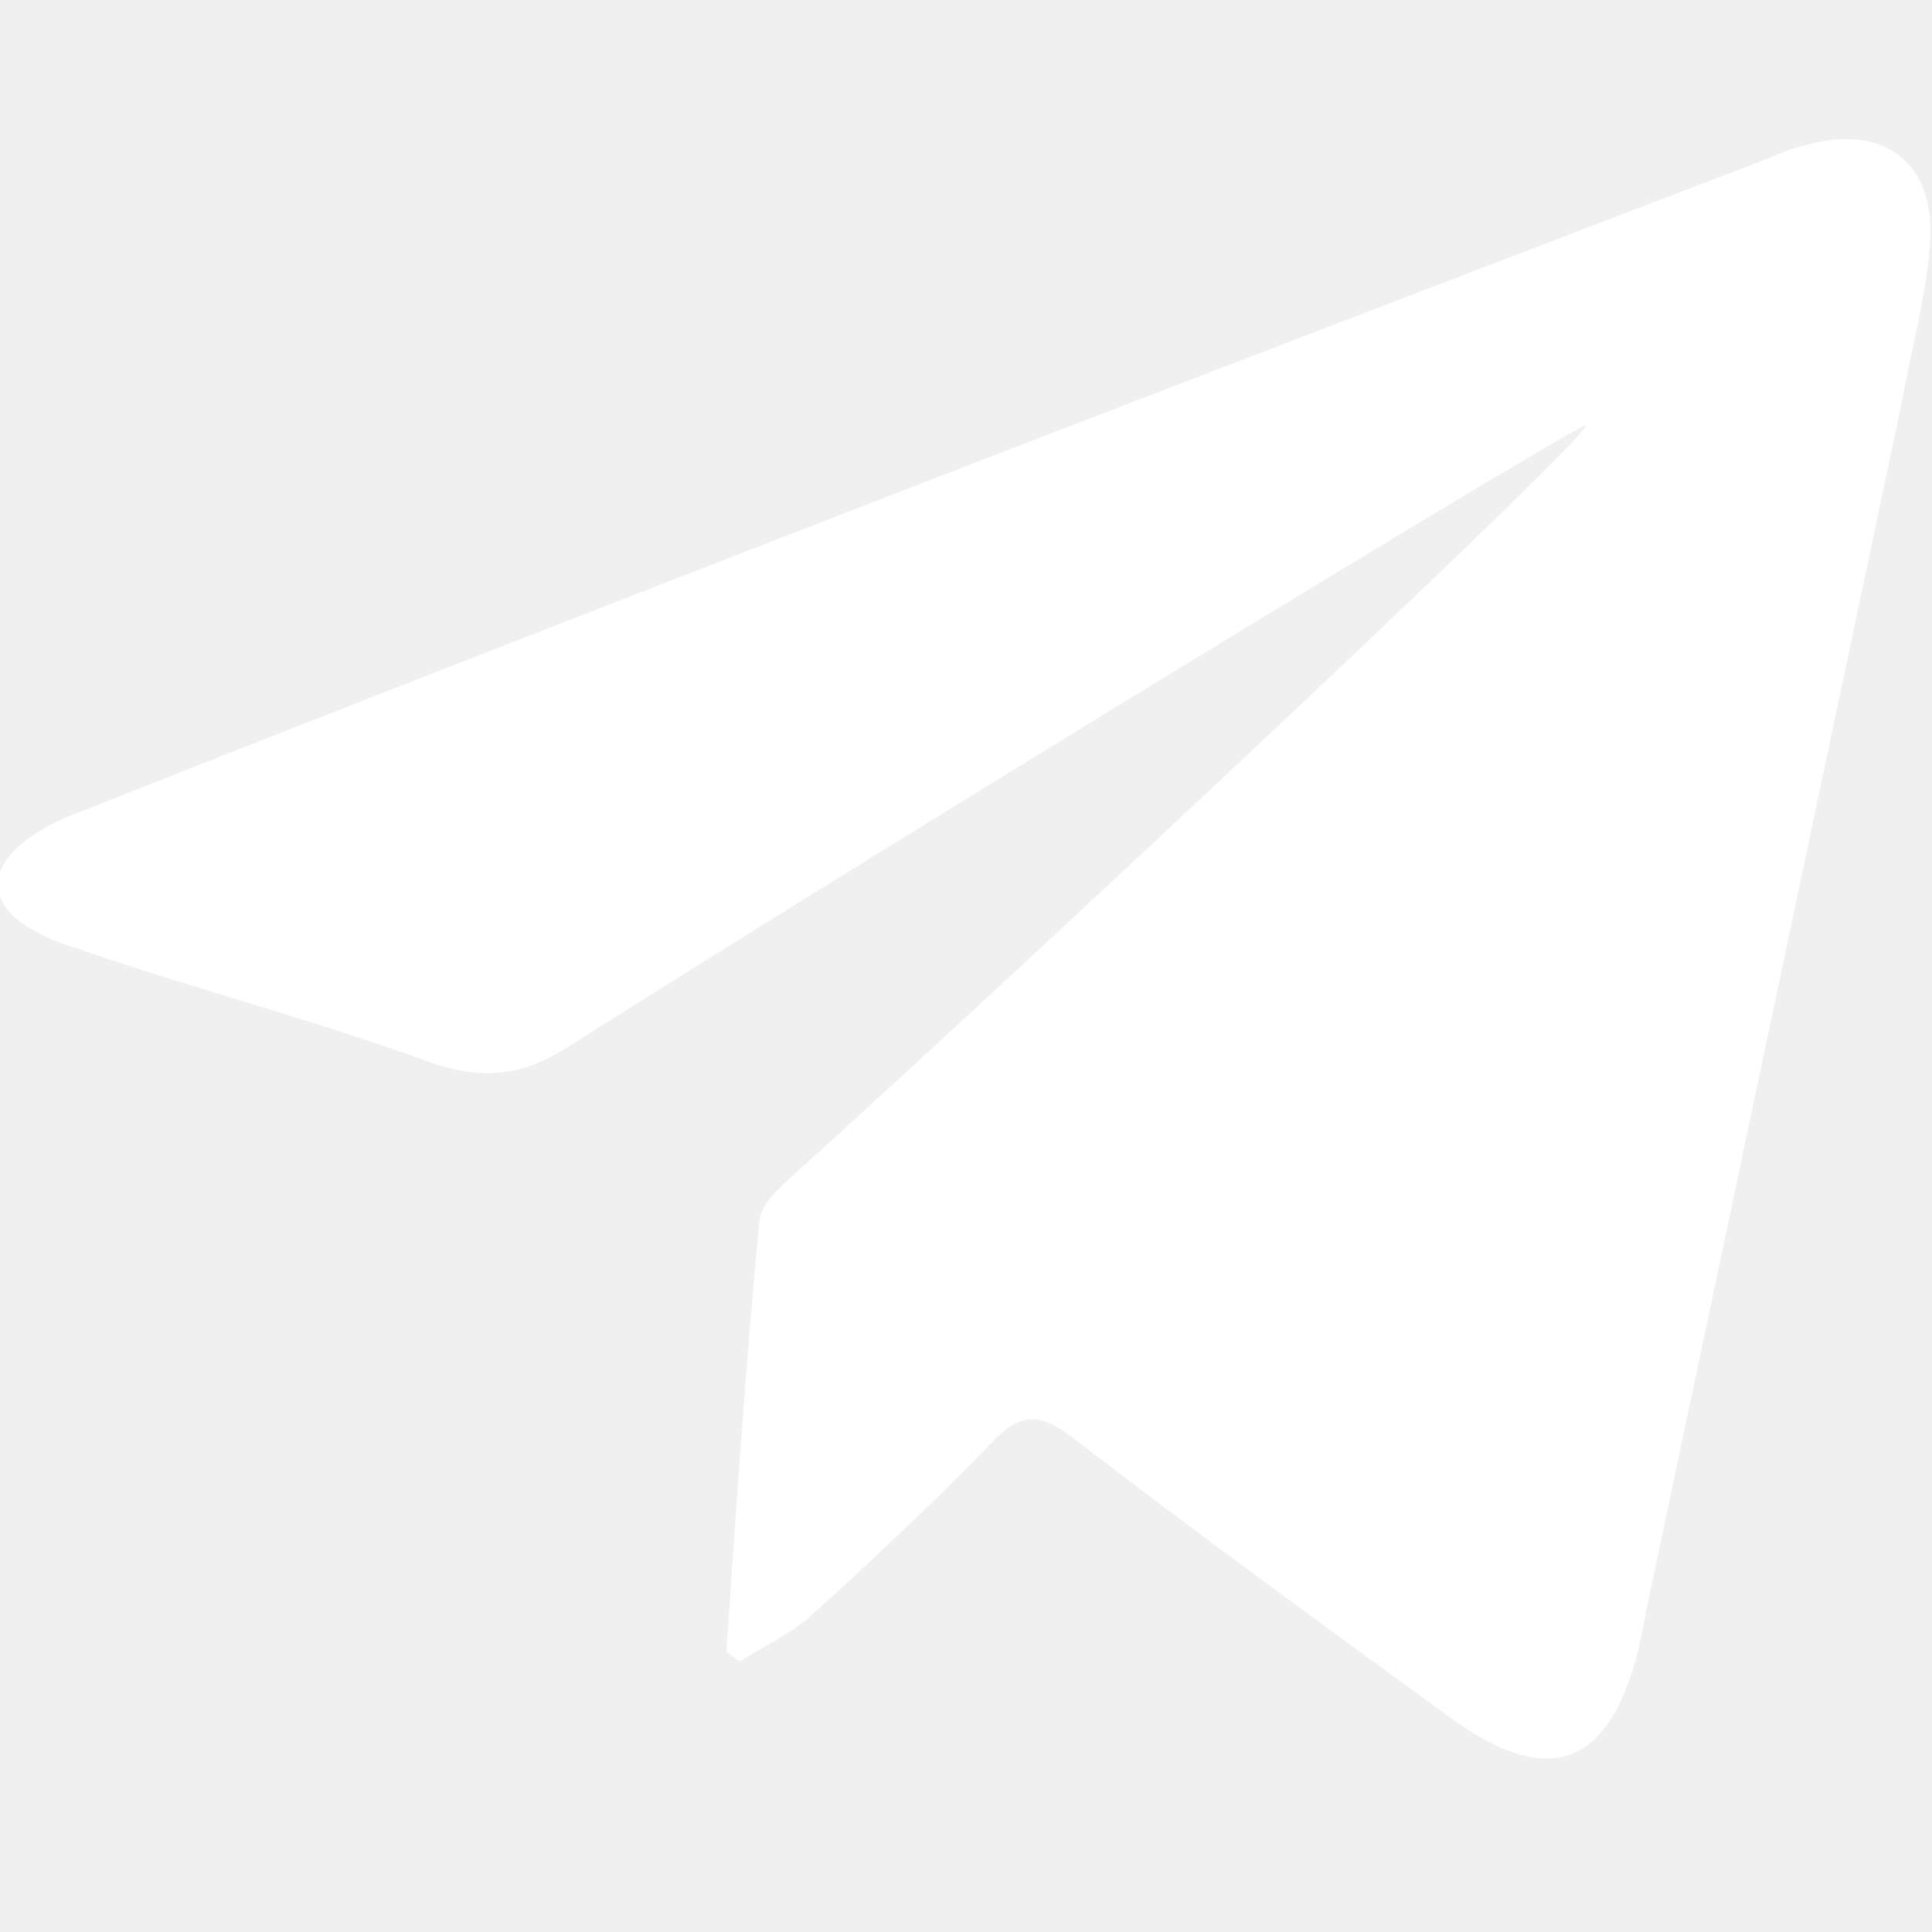
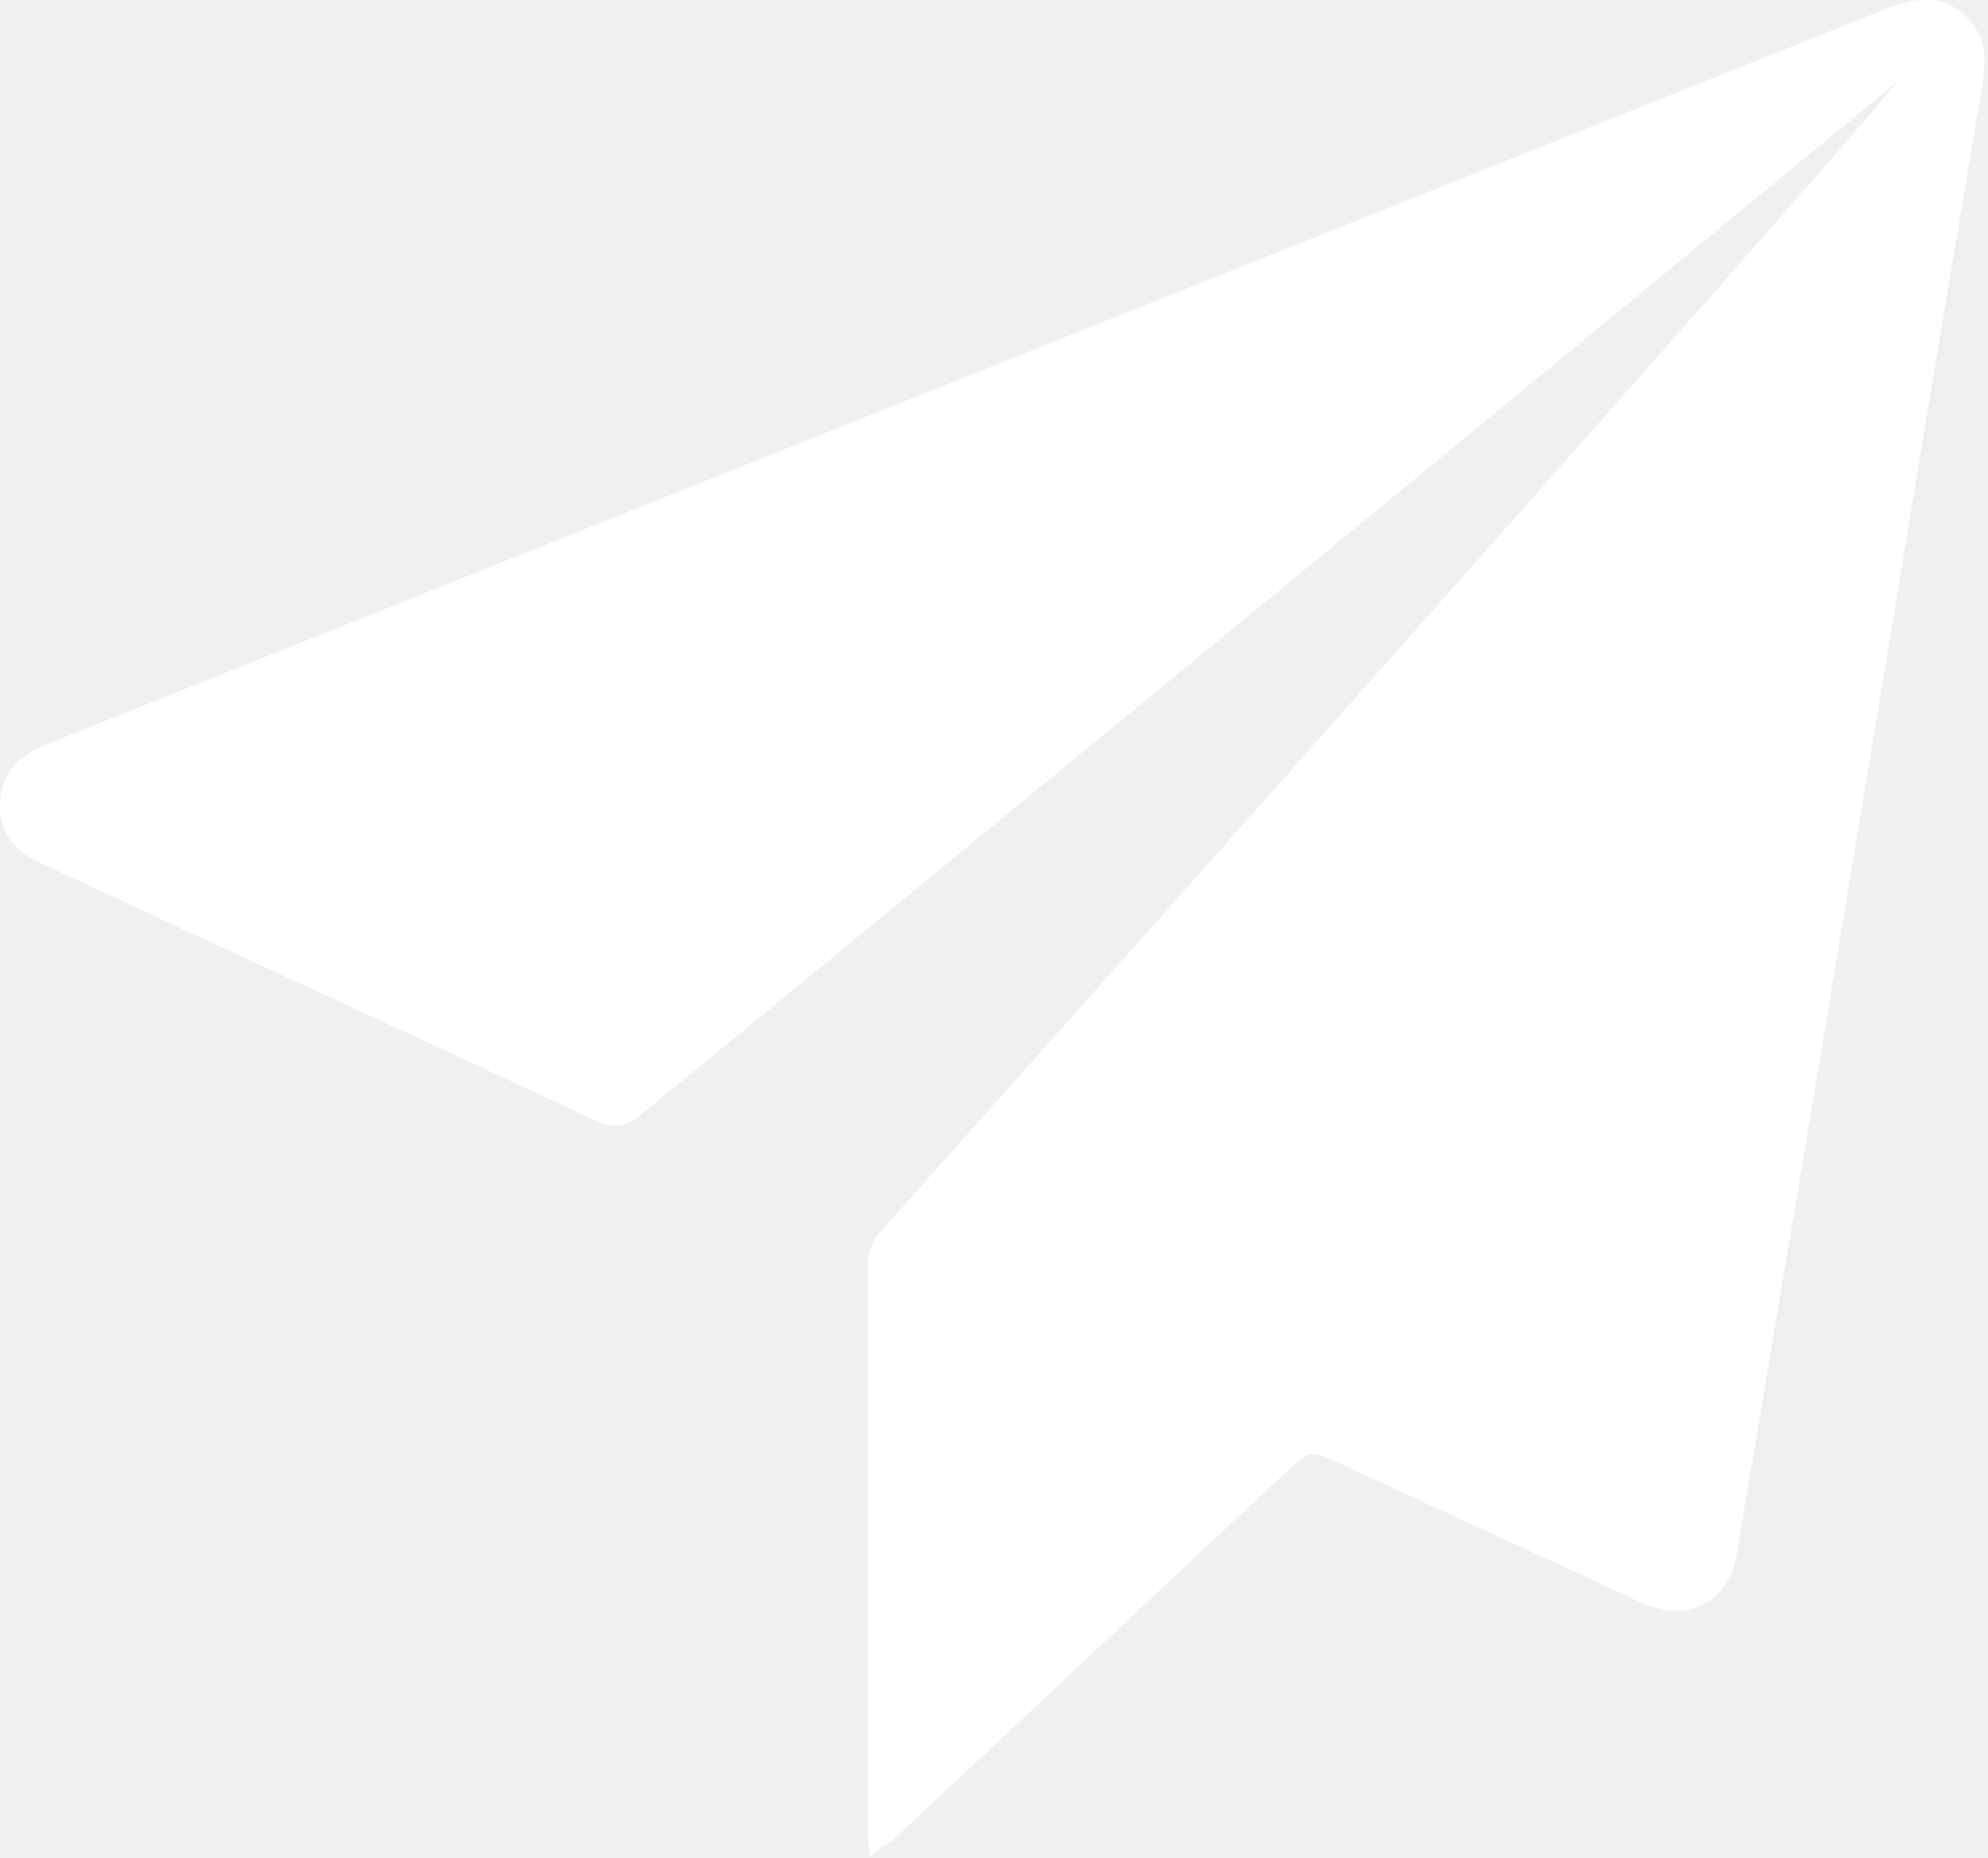
- <svg xmlns="http://www.w3.org/2000/svg" version="1.1" id="Шар_1" x="0px" y="0px" viewBox="0 0 100 100" style="enable-background:new 0 0 100 100;" xml:space="preserve">
-   <style type="text/css">
- 	.st0{display:none;}
- 	.st1{display:inline;fill:#FFFFFF;}
- 	.st2{fill:#FFFFFF;}
- 	.st3{display:inline;}
- 	
- 		.st4{display:inline;fill:none;stroke:#FFFFFF;stroke-width:7.259;stroke-linecap:round;stroke-linejoin:round;stroke-miterlimit:10;}
- </style>
-   <g class="st0">
-     <path class="st1" d="M41.7,45.2c5.2,0.7,8,3.8,9.4,8.6c1.2,4.4,1.3,8.8-0.1,13.2c-2,6.3-6.6,9.7-12.8,11.1c-2.3,0.5-4.7,0.7-7,0.7   c-9.7,0.1-19.4,0-29.1,0c-0.6,0-1.3,0-2,0c0-20.8,0-41.3,0-62.1c0.7,0,1.2,0,1.8,0c9.8,0,19.5-0.1,29.3,0.1c2.9,0,5.8,0.4,8.5,1.3   c6.7,2.3,9.8,7.4,10.1,14.4c0.2,5.2-1.5,10.3-7.7,12.3C42,44.8,41.9,45,41.7,45.2z M14.3,51.3c0,5.7,0,11.1,0,16.7   c4.3,0,8.4,0,12.5,0c2,0,4,0,5.9-0.2c3.3-0.4,5.2-2.1,5.7-5.4c0.3-1.9,0.3-3.9-0.1-5.7c-0.7-3.5-3.2-5.3-6.8-5.3   c-3.9,0-7.8,0-11.7,0C17.9,51.3,16.2,51.3,14.3,51.3z M14.2,41.7c1.8,0,3.5,0,5.1,0c3.9,0,7.7,0,11.6,0c3.3,0,4.9-1.3,5.4-4.6   c0.2-1.6,0.3-3.3,0-5c-0.4-2.9-2.2-4.3-5.2-4.3c-5.1,0-10.2,0-15.3,0c-0.5,0-1,0.1-1.6,0.1C14.2,32.5,14.2,37,14.2,41.7z" />
-     <path class="st1" d="M99.9,59.6c-10.7,0-21.4,0-31.9,0c-0.7,4.2,1.9,8.5,5.8,10c3.5,1.3,7.1,1.1,10.6-0.2c2.5-0.9,4-2.8,4.3-5.6   c3.6,0,7.1,0,10.6,0c0.7,5.6-2.7,11.6-8.5,14c-8.6,3.6-17.4,3.6-25.8-0.7c-5.8-3-8.8-8.2-9.9-14.5c-1.6-9,0.2-17.1,6.6-23.9   c3.1-3.3,7.1-5,11.5-5.7c4.7-0.7,9.4-0.7,14,0.9c5.4,2,9,5.8,11.1,11.1C99.9,49.8,100.2,54.5,99.9,59.6z M67.8,51.1   c6.8,0,13.4,0,20.1,0c-0.2-5.6-3.6-9.1-8.7-9.3C73.1,41.6,68.4,45.4,67.8,51.1z" />
-     <path class="st1" d="M64.9,28c0-2.5,0-4.9,0-7.4c8.5,0,17,0,25.5,0c0,2.4,0,4.8,0,7.4C82,28,73.5,28,64.9,28z" />
+ <svg xmlns="http://www.w3.org/2000/svg" width="107" height="100" viewBox="0 0 107 100" fill="none">
+   <g clip-path="url(#clip0_2_19)">
+     <path d="M46.8 100C46.8 99.5 46.7 99.1 46.7 98.8C46.7 88.6 46.7 78.3 46.7 68.1C46.7 67.5 47 66.7 47.4 66.3C65.5 46 102 4.9 102.1 4.4C100.1 6.1 55 43.2 34.5 60C33.7 60.7 33 60.8 32 60.3C22.2 55.7 12.3 51.2 2.5 46.6C1 46 -0.1 45 -3.98606e-07 43.2C0.1 41.5 1.1 40.6 2.7 40C35.7 26.8 68.7 13.6 101.7 0.4C103.1 -0.1 104.4 -0.3 105.6 0.7C106.8 1.7 107 3 106.7 4.5C102.8 27.7 99 50.9 95.1 74C94.6 77.2 94 80.4 93.5 83.6C93 86.3 90.9 87.4 88.4 86.3C82.8 83.7 77.1 81.1 71.5 78.5C70.8 78.2 70.3 78.2 69.7 78.8C62.4 85.6 55.2 92.4 47.9 99.2C47.5 99.4 47.2 99.6 46.8 100Z" fill="white" />
  </g>
-   <path class="st2" d="M37.6,85.5c0.5-7.4,1-14.9,1.7-22.3c0.1-0.9,1.1-1.8,1.9-2.5C53.9,49.2,82.4,22.5,82.1,22  c-1.4,0.5-36.3,21.8-52.4,32c-2.4,1.6-4.5,2-7.4,1c-6-2.2-12.2-3.8-18.3-5.9c-1.6-0.5-4-1.5-4.1-3.2c-0.1-1.8,2.3-3.1,3.8-3.7  c12.1-4.8,24.2-9.5,36.3-14.2c17-6.6,34-13.1,51-19.6c0.8-0.3,1.6-0.7,2.5-0.9c4-1.1,6.7,0.9,6.4,5.1c-0.2,2.8-1,5.6-1.5,8.4  C94,41.8,89.6,62.6,85.2,83.4c-0.1,0.7-0.3,1.4-0.4,2c-1.5,6-4.6,7.2-9.6,3.6c-6.6-4.8-13.2-9.6-19.7-14.6c-1.7-1.3-2.7-1.3-4.2,0.3  c-3,3.1-6.2,6.1-9.4,9c-1,0.9-2.4,1.5-3.6,2.3C38.1,85.9,37.9,85.7,37.6,85.5z" />
-   <g class="st0">
-     <g class="st3">
-       <path class="st2" d="M68.8,7.4c13.2,0,23.9,10.7,23.9,23.9v37.5c0,13.2-10.7,23.9-23.9,23.9H31.2c-13.2,0-23.9-10.7-23.9-23.9    V31.2c0-13.2,10.7-23.9,23.9-23.9H68.8 M68.8,0H31.2C14,0,0,14,0,31.2v37.5C0,86,14,100,31.2,100h37.5C86,100,100,86,100,68.8    V31.2C100,14,86,0,68.8,0L68.8,0z" />
-     </g>
-     <g class="st3">
-       <path class="st2" d="M50.4,32.9c9.6,0,17.4,7.8,17.4,17.4S60,67.8,50.4,67.8S33,60,33,50.4S40.8,32.9,50.4,32.9 M50.4,24.4    c-14.4,0-26,11.6-26,26s11.6,26,26,26s26-11.6,26-26S64.7,24.4,50.4,24.4L50.4,24.4z" />
-     </g>
-     <g class="st3">
-       <circle class="st2" cx="77.2" cy="23.6" r="5.5" />
-     </g>
-   </g>
-   <g class="st0">
-     <g class="st3">
-       <path class="st2" d="M87.4,18.2c2.9,0,5.3,2.4,5.3,5.3v49.3c0,2.9-2.4,5.3-5.3,5.3H12.6c-2.9,0-5.3-2.4-5.3-5.3V23.4    c0-2.9,2.4-5.3,5.3-5.3H87.4 M87.4,10.9H12.6c-6.9,0-12.5,5.6-12.5,12.5v49.3c0,6.9,5.6,12.5,12.5,12.5h74.8    c6.9,0,12.5-5.6,12.5-12.5V23.4C99.9,16.5,94.3,10.9,87.4,10.9L87.4,10.9z" />
-     </g>
-     <line class="st4" x1="8.5" y1="18.4" x2="50" y2="54.2" />
-     <line class="st4" x1="91.6" y1="18.4" x2="50.1" y2="54.2" />
-     <line class="st4" x1="7.4" y1="79.5" x2="36.8" y2="44.2" />
-     <line class="st4" x1="93.1" y1="79.5" x2="63.7" y2="44.2" />
-   </g>
+   <defs>
+     <clipPath id="clip0_2_19">
+       <rect width="106.8" height="100" fill="white" />
+     </clipPath>
+   </defs>
</svg>
